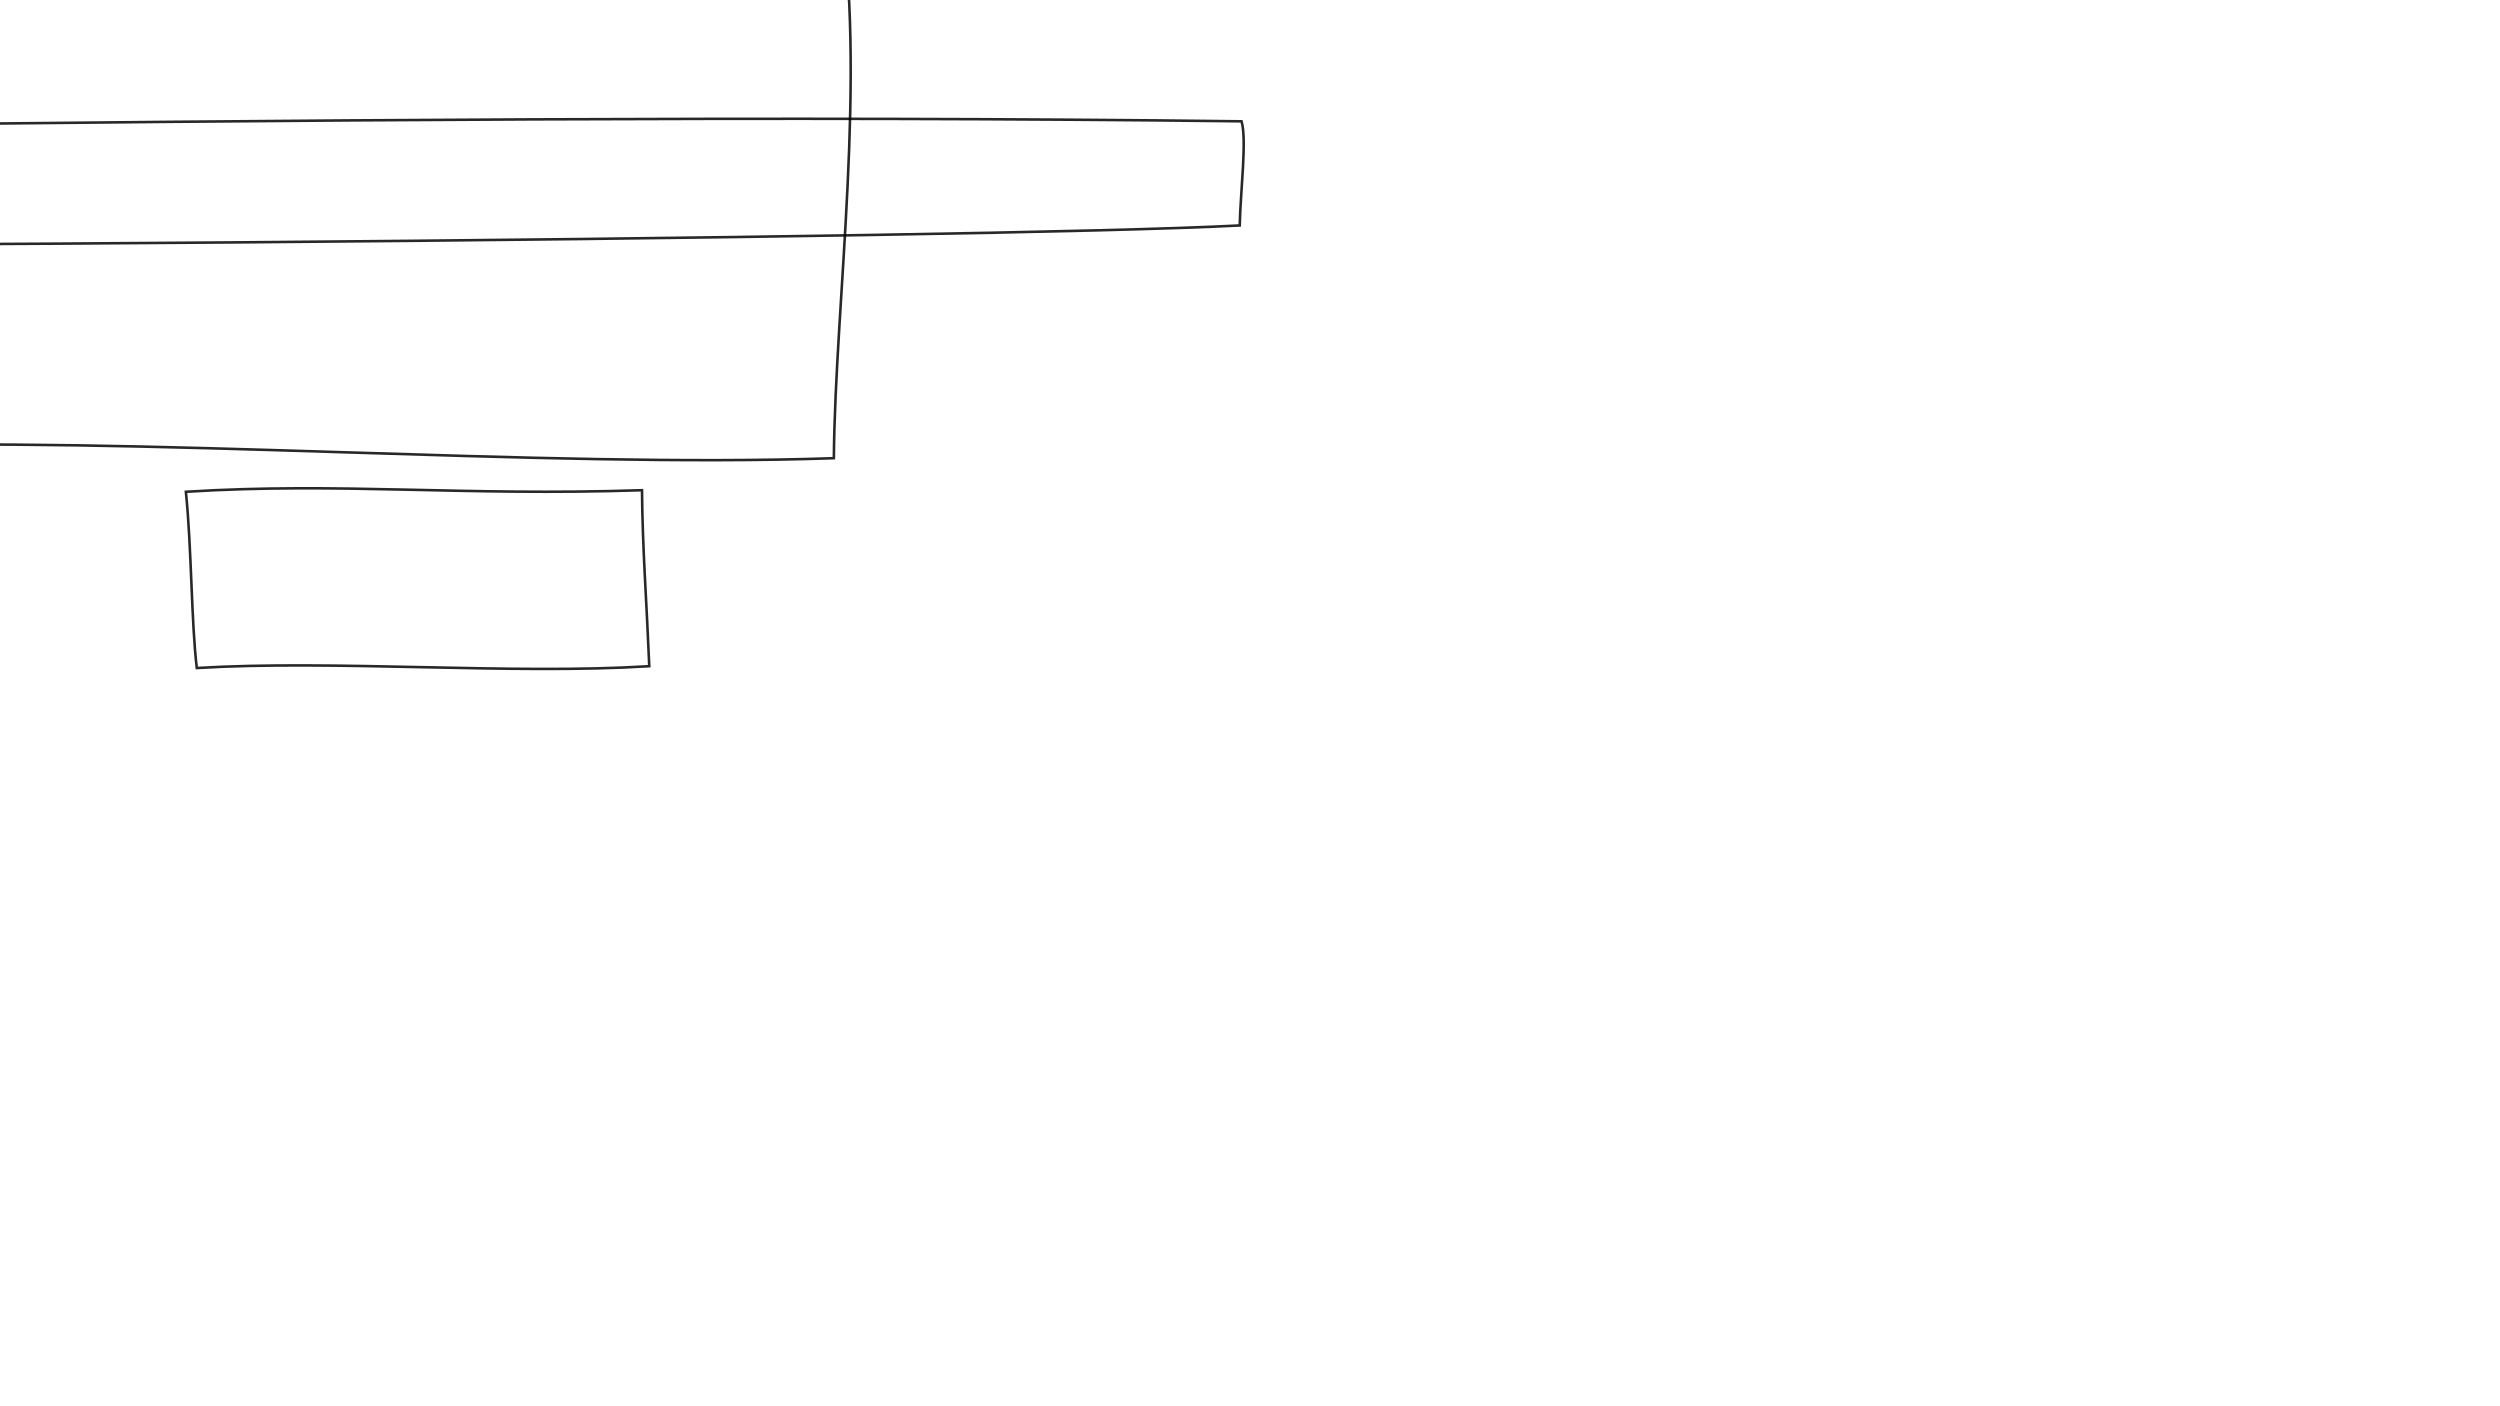
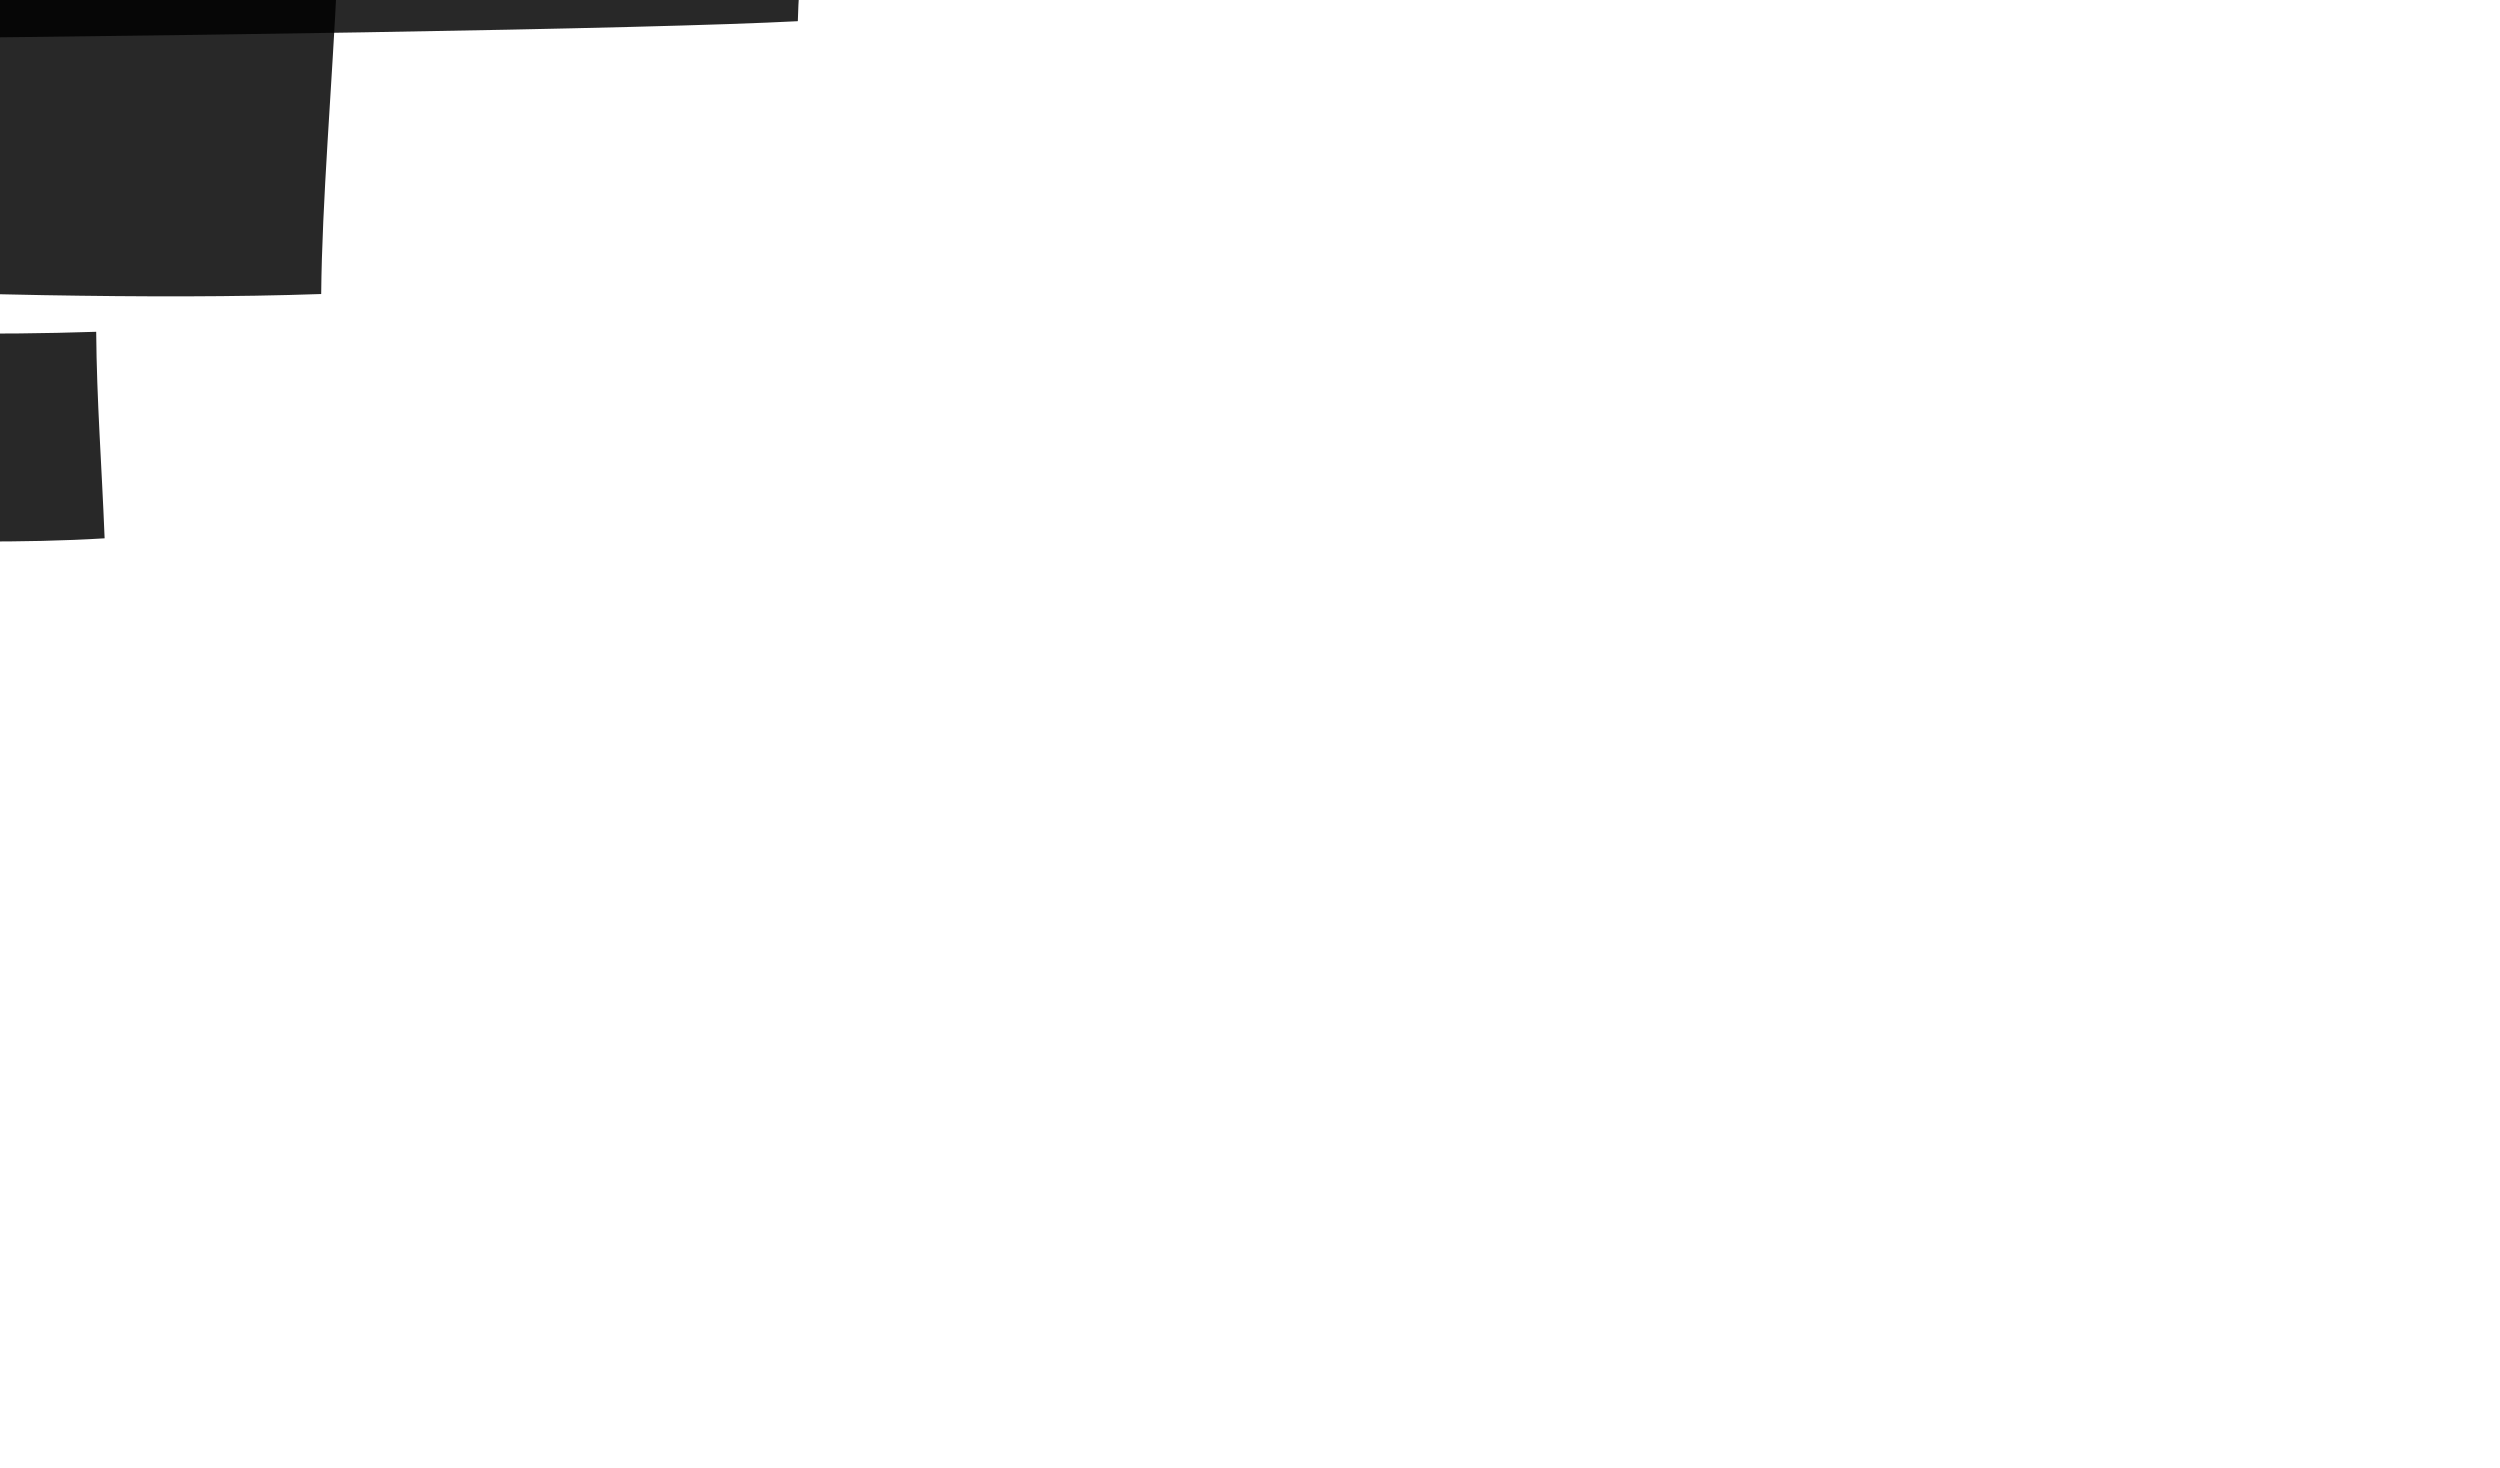
- <svg xmlns="http://www.w3.org/2000/svg" version="1.1" id="Layer_1" x="0px" y="0px" viewBox="0 0 960.3 540" enable-background="new 0 0 960.3 540" xml:space="preserve">
-   <path id="i9" opacity="0.84" fill="none" stroke="#000000" stroke-miterlimit="10" enable-background="new    " d="M-151.8,387.1  c2.4,21.1,0.4,40.5,1.6,60.7c23.1,0.1,48.3,2.4,67.6-1.4c-2.3-18.7,5.8-44,2.6-63.4C-103.3,385-129.4,384.1-151.8,387.1z" />
-   <path id="i8" opacity="0.84" fill="none" stroke="#000000" stroke-miterlimit="10" enable-background="new    " d="M230.7-273.1  c0.6,10.6-0.2,17.7,1.4,24.8c141.6-8.3,296.8-1.5,437.1,2.8c-1.3-8.8-3.5-16.7-5.5-24.8C511.7-275.1,378.8-278,230.7-273.1z" />
-   <path id="i7" opacity="0.84" fill="none" stroke="#000000" stroke-miterlimit="10" enable-background="new    " d="M331.3-208.3  c1.3,10.6,5.1,18.8,4.1,31.7c12.9-0.9,24-3.6,38.6-2.8c-0.7-11.2-4-19.9-5.5-30.3C354.8-209.2,347.6-207.9,331.3-208.3z" />
-   <path id="i6" opacity="0.84" fill="none" stroke="#000000" stroke-miterlimit="10" enable-background="new    " d="M266.5-226.3  c-1.4,14.3,2.4,23.3,4.1,34.5c12.9,0.5,22-2.9,34.5-2.8c-1.6-11.8-3.6-23-4.1-35.9C291-227.6,274.9-230.7,266.5-226.3z" />
-   <path id="i5" opacity="0.84" fill="none" stroke="#000000" stroke-miterlimit="10" enable-background="new    " d="M-452,327.9  c-0.9,23.5,0.6,34.1,4.6,62.6c83,0.3,168.7,0.3,253.9,3.4c-2.9-24,4.7-47.7,0.5-63.1C-280.4,324.2-367.3,330.9-452,327.9z" />
-   <path id="i4" opacity="0.84" fill="none" stroke="#000000" stroke-miterlimit="10" enable-background="new    " d="M-473.1-93.7  c0.1,26.4,6.1,50.6,2.9,78.3c147.9,9,287.9-2.7,436.8,8.8c1.1-31.1-6.9-90.6-7.8-91C-183.1-91-332.4-103.5-473.1-93.7z" />
-   <path id="i3" opacity="0.84" fill="none" stroke="#000000" stroke-miterlimit="10" enable-background="new    " d="M71.4,188.9  c2.2,21.3,2.1,50.6,4.2,67.7c52.6-3.2,121.2,2.6,173.8-0.7c-1-24.6-2.6-44.9-2.8-67.6C177,190.6,131.2,185.2,71.4,188.9z" />
-   <path id="i2" opacity="0.84" fill="none" stroke="#000000" stroke-miterlimit="10" enable-background="new    " d="M-464.6,51.9  c-0.4,13.9-2.5,29.4-0.7,41.4c325.8,3.3,844.9-1.6,941.5-6.7c0.3-13.2,2.8-33,0.7-40C132.3,42.4-321.5,53.3-464.6,51.9z" />
-   <path id="i1" opacity="0.84" fill="none" stroke="#000000" stroke-miterlimit="10" enable-background="new    " d="M-63.4,171.7  c115.9-4.4,271.6,8.2,383.7,4.3c0.5-60.3,12.9-147.6,2-213.9C199.6-27.7,61.4-43.7-63.2-35.5L-63.4,171.7z" />
+ <svg xmlns="http://www.w3.org/2000/svg" version="1.1" id="Layer_1" x="0px" y="0px" viewBox="242 326 920 540" enable-background="new 242 326 920 540" xml:space="preserve">
+   <path id="i9" opacity="0.84" enable-background="new    " d="M-170.7,671.7c2.7,23.7,0.4,45.5,1.8,68.3c26,0.1,54.3,2.7,76-1.6  c-2.6-21,6.5-49.5,2.9-71.3C-116.2,669.3-145.5,668.3-170.7,671.7z" />
+   <path id="i8" opacity="0.84" enable-background="new    " d="M259.5-70.8c0.7,11.9-0.2,19.9,1.6,27.9c159.3-9.3,333.8-1.7,491.6,3.1  c-1.5-9.9-3.9-18.8-6.2-27.9C575.5-73,426-76.3,259.5-70.8z" />
+   <path id="i7" opacity="0.84" enable-background="new    " d="M372.6,2.1c1.5,11.9,5.7,21.1,4.6,35.7c14.5-1,27-4,43.4-3.1  c-0.8-12.6-4.5-22.4-6.2-34.1C399,1.1,390.9,2.5,372.6,2.1z" />
+   <path id="i6" opacity="0.84" enable-background="new    " d="M299.7-18.2c-1.6,16.1,2.7,26.2,4.6,38.8c14.5,0.6,24.7-3.3,38.8-3.1  c-1.8-13.3-4-25.9-4.6-40.4C327.3-19.6,309.2-23.1,299.7-18.2z" />
+   <path id="i5" opacity="0.84" enable-background="new    " d="M-508.3,605.1c-1,26.4,0.7,38.4,5.2,70.4c93.3,0.3,189.7,0.3,285.5,3.8  c-3.3-27,5.3-53.6,0.6-71C-315.4,601-413.1,608.5-508.3,605.1z" />
+   <path id="i4" opacity="0.84" enable-background="new    " d="M-532.1,131c0.1,29.7,6.9,56.9,3.3,88.1c166.3,10.1,323.8-3,491.2,9.9  c1.2-35-7.8-101.9-8.8-102.3C-205.9,134-373.8,119.9-532.1,131z" />
+   <path id="i3" opacity="0.84" enable-background="new    " d="M80.3,448.8c2.5,24,2.4,56.9,4.7,76.1c59.2-3.6,136.3,2.9,195.5-0.8  c-1.1-27.7-2.9-50.5-3.1-76C199.1,450.7,147.6,444.6,80.3,448.8z" />
+   <path id="i2" opacity="0.84" enable-background="new    " d="M-522.5,294.7c-0.4,15.6-2.8,33.1-0.8,46.6  c366.4,3.7,950.2-1.8,1058.9-7.5c0.3-14.8,3.1-37.1,0.8-45C148.8,284-361.6,296.3-522.5,294.7z" />
+   <path id="i1" opacity="0.84" enable-background="new    " d="M-71.3,429.4c130.3-4.9,305.5,9.2,431.5,4.8  c0.6-67.8,14.5-166,2.2-240.6c-138,11.5-293.4-6.5-433.6,2.7L-71.3,429.4z" />
</svg>
